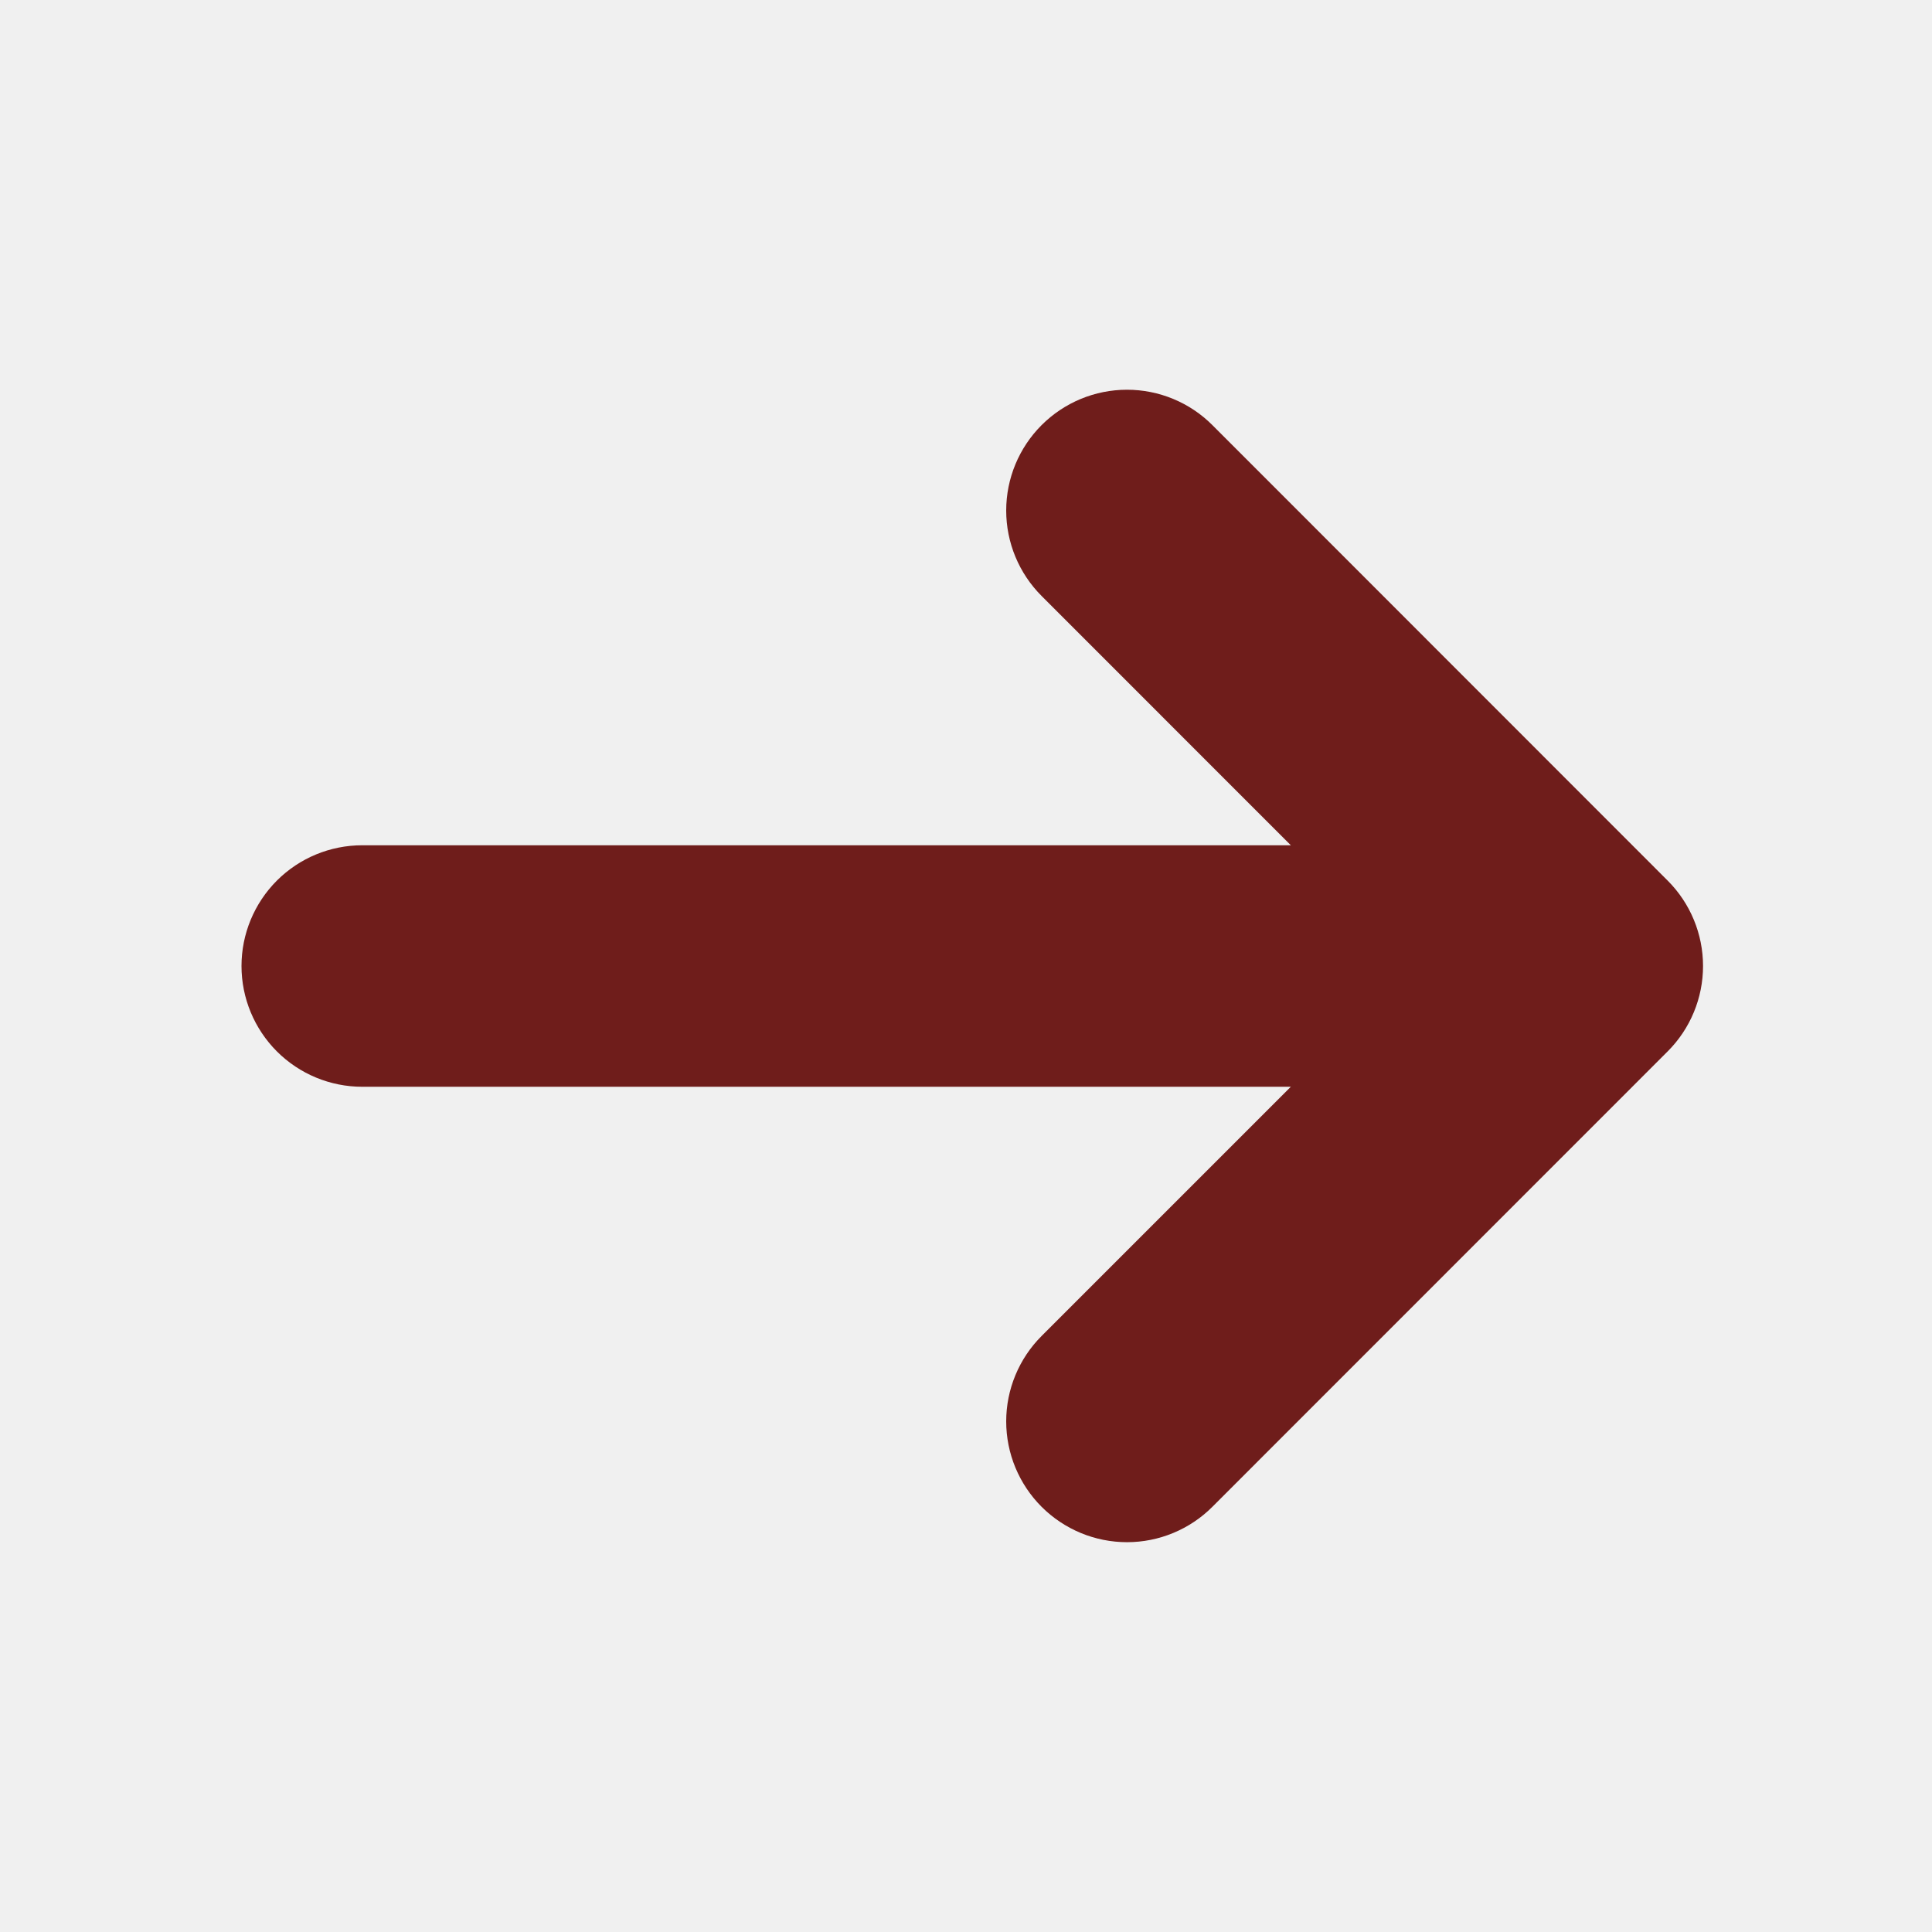
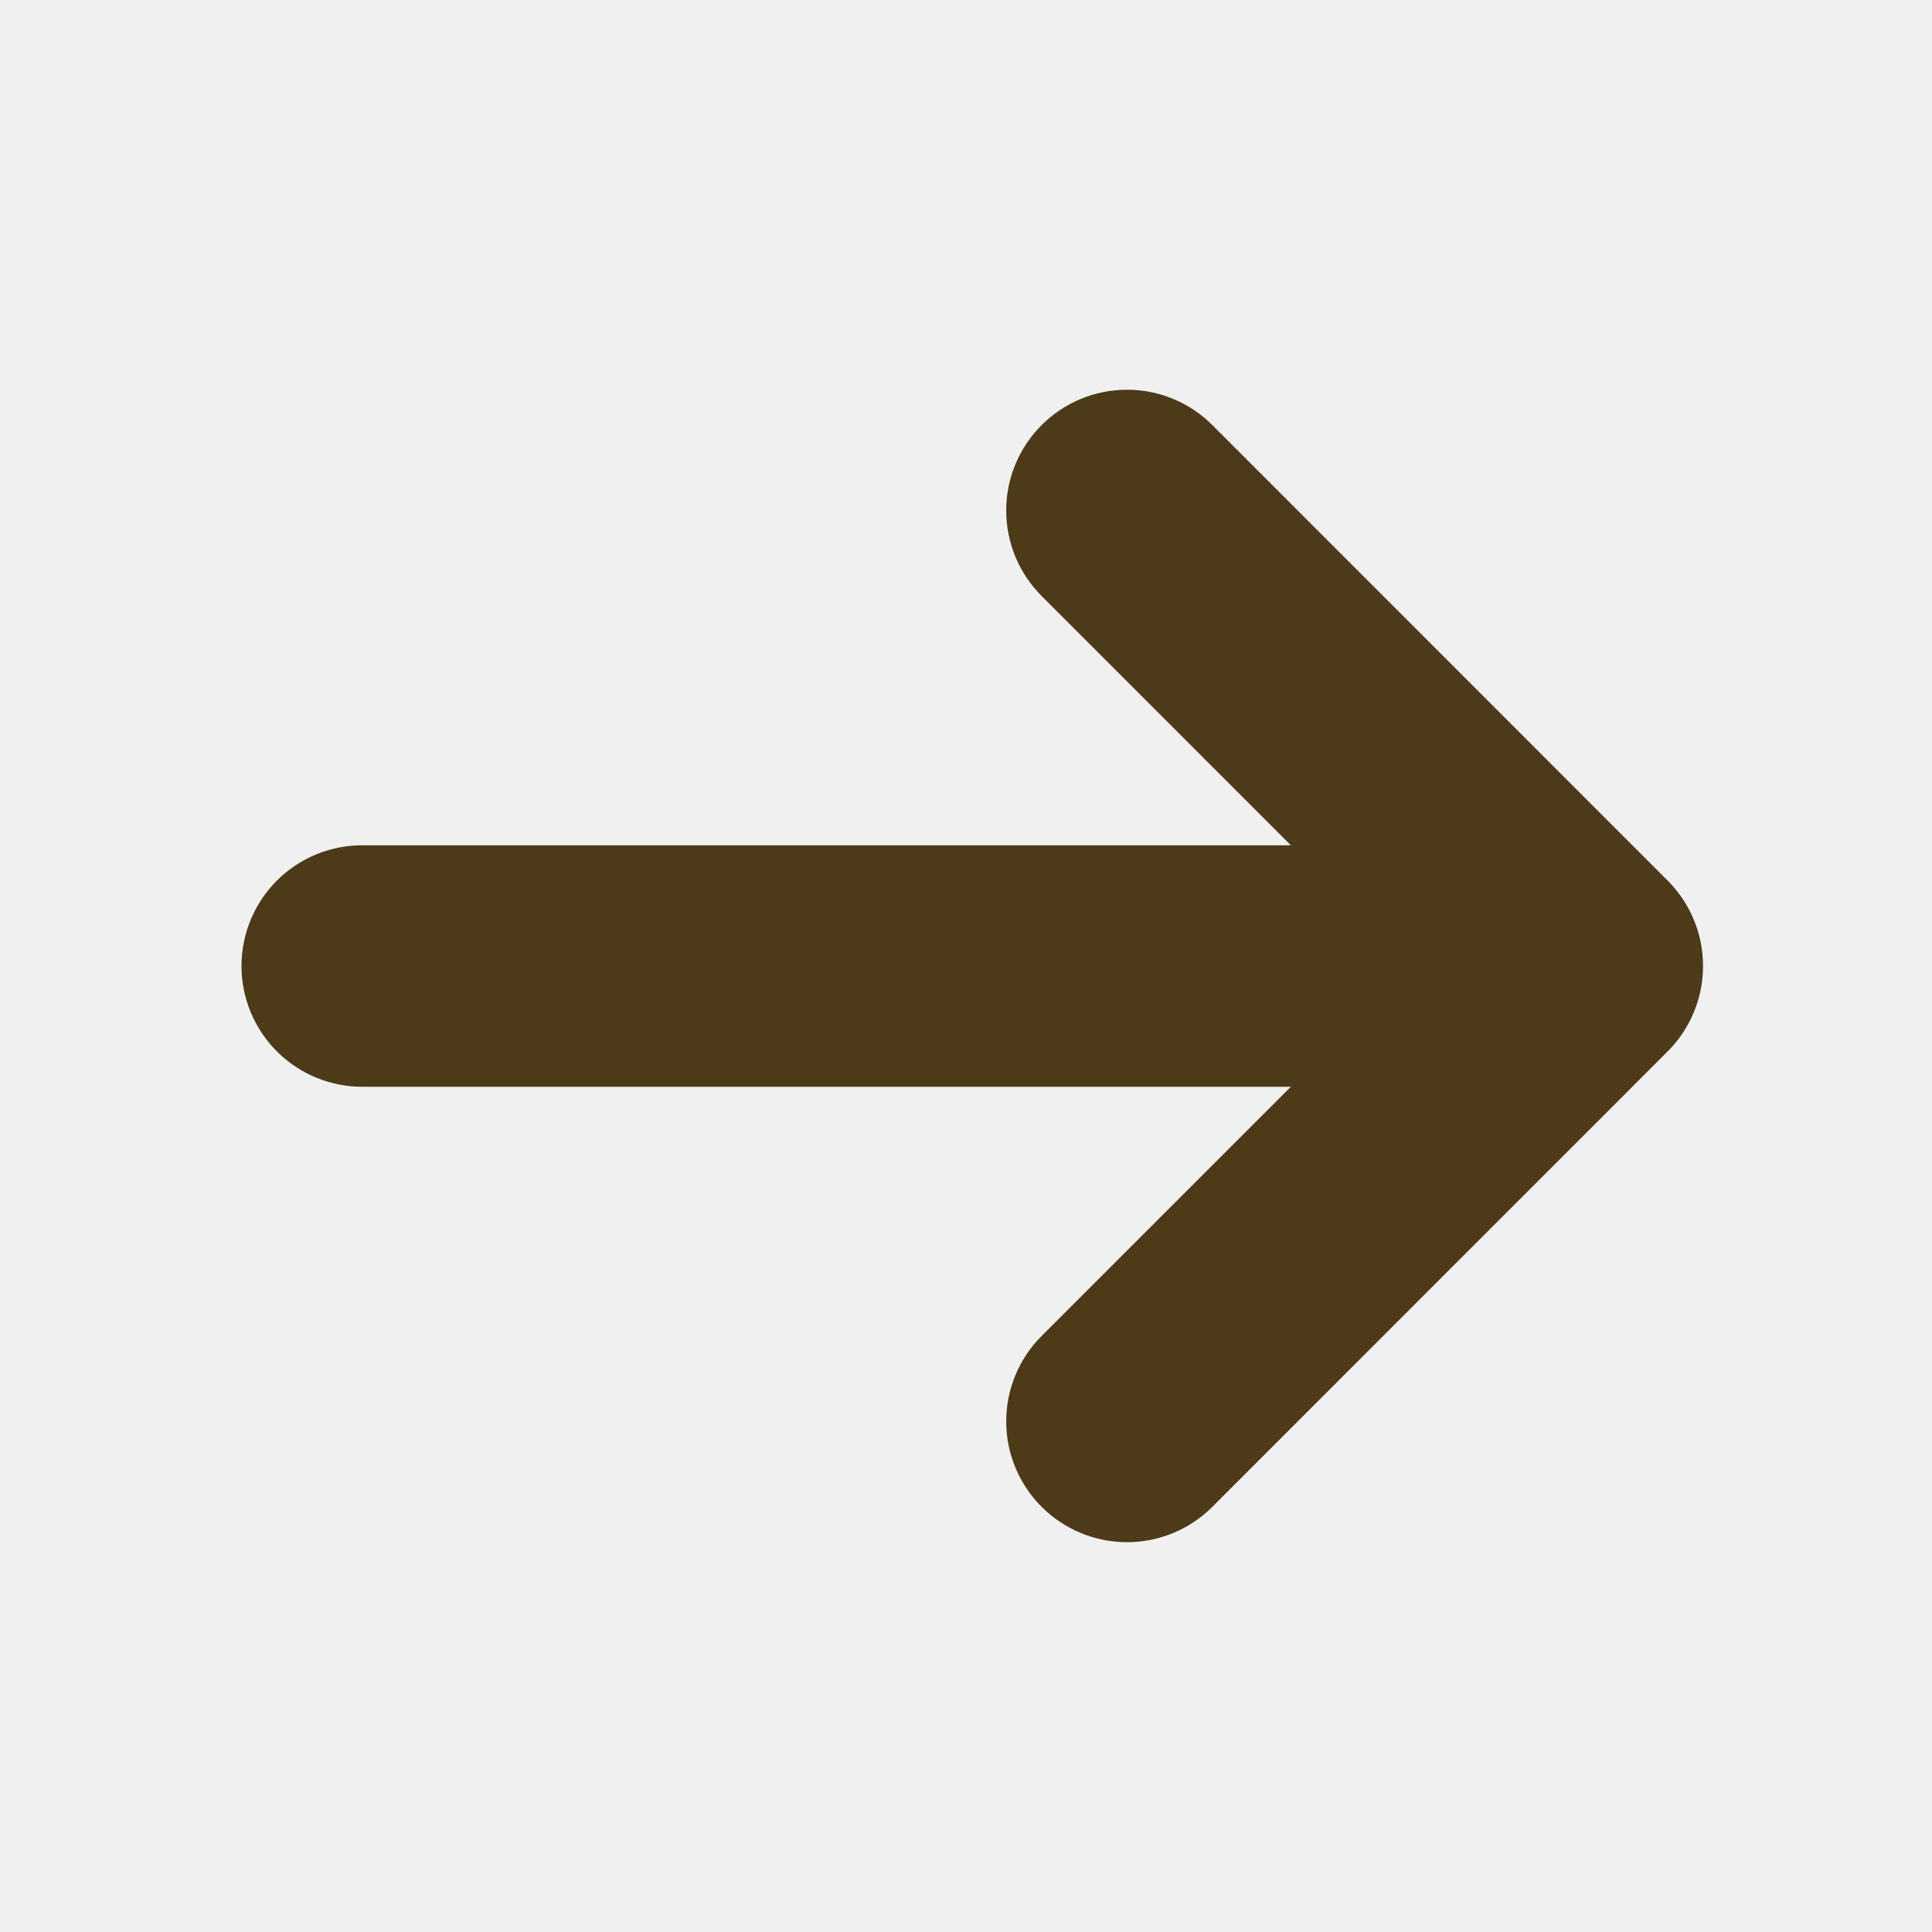
<svg xmlns="http://www.w3.org/2000/svg" width="47" height="47" viewBox="0 0 47 47" fill="none">
  <g clip-path="url(#clip0_15_526)">
-     <path d="M40.571 25.576C41.121 25.025 41.43 24.279 41.43 23.5C41.43 22.722 41.121 21.975 40.571 21.424L29.494 10.342C28.944 9.791 28.196 9.481 27.417 9.481C26.637 9.481 25.89 9.791 25.339 10.342C24.788 10.893 24.478 11.641 24.478 12.42C24.478 13.199 24.788 13.947 25.339 14.498L31.402 20.563L8.813 20.563C8.033 20.563 7.286 20.872 6.735 21.423C6.185 21.974 5.875 22.721 5.875 23.5C5.875 24.279 6.185 25.026 6.735 25.577C7.286 26.128 8.033 26.438 8.813 26.438L31.402 26.438L25.339 32.501C25.066 32.773 24.85 33.097 24.702 33.454C24.554 33.81 24.478 34.193 24.478 34.578C24.478 34.964 24.554 35.346 24.702 35.703C24.85 36.059 25.066 36.383 25.339 36.656C25.612 36.929 25.936 37.145 26.292 37.293C26.649 37.441 27.031 37.517 27.417 37.517C27.803 37.517 28.185 37.441 28.541 37.293C28.898 37.145 29.222 36.929 29.494 36.656L40.571 25.576Z" fill="#6F1D1B" />
+     <path d="M40.571 25.576C41.121 25.025 41.43 24.279 41.43 23.5C41.43 22.722 41.121 21.975 40.571 21.424L29.494 10.342C28.944 9.791 28.196 9.481 27.417 9.481C26.637 9.481 25.89 9.791 25.339 10.342C24.788 10.893 24.478 11.641 24.478 12.42C24.478 13.199 24.788 13.947 25.339 14.498L31.402 20.563L8.813 20.563C8.033 20.563 7.286 20.872 6.735 21.423C6.185 21.974 5.875 22.721 5.875 23.5C5.875 24.279 6.185 25.026 6.735 25.577C7.286 26.128 8.033 26.438 8.813 26.438L31.402 26.438L25.339 32.501C25.066 32.773 24.85 33.097 24.702 33.454C24.554 33.81 24.478 34.193 24.478 34.578C24.478 34.964 24.554 35.346 24.702 35.703C24.85 36.059 25.066 36.383 25.339 36.656C25.612 36.929 25.936 37.145 26.292 37.293C26.649 37.441 27.031 37.517 27.417 37.517C27.803 37.517 28.185 37.441 28.541 37.293C28.898 37.145 29.222 36.929 29.494 36.656L40.571 25.576Z" fill="#4C3A19" />
  </g>
  <defs>
    <clipPath id="clip0_15_526">
      <rect width="47" height="47" fill="white" transform="matrix(0 1 -1 0 47 0)" />
    </clipPath>
  </defs>
</svg>
